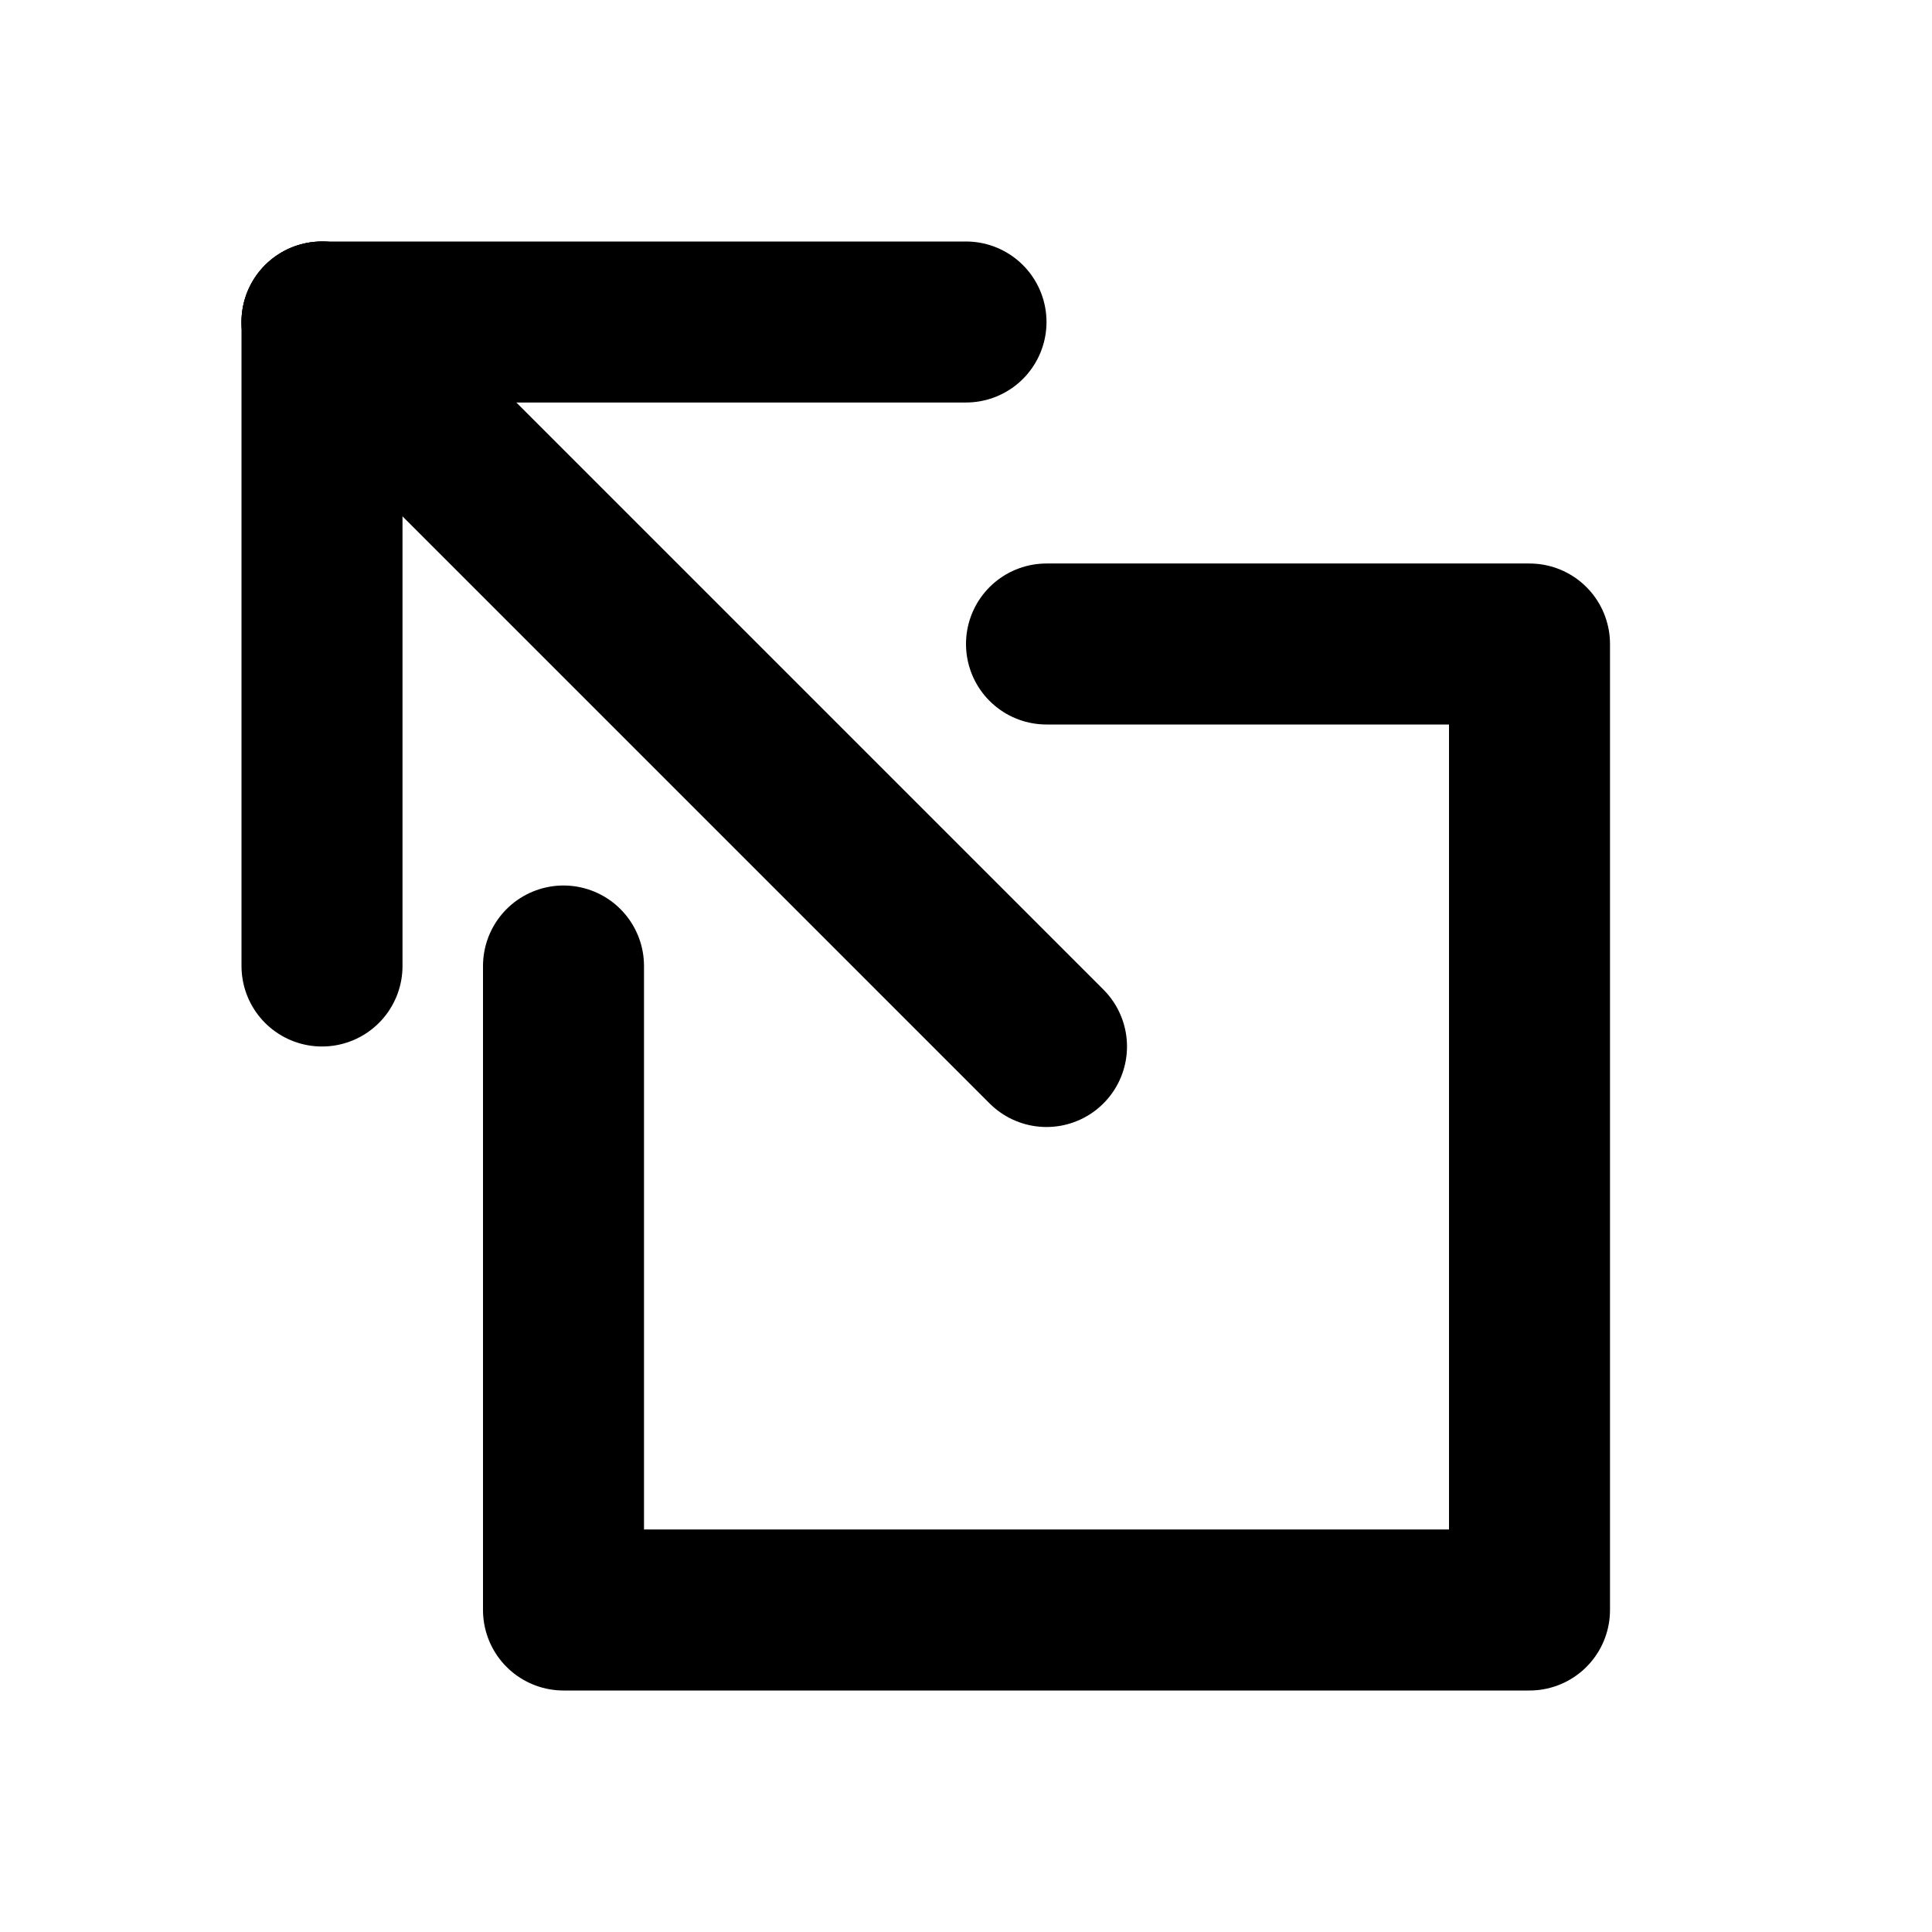
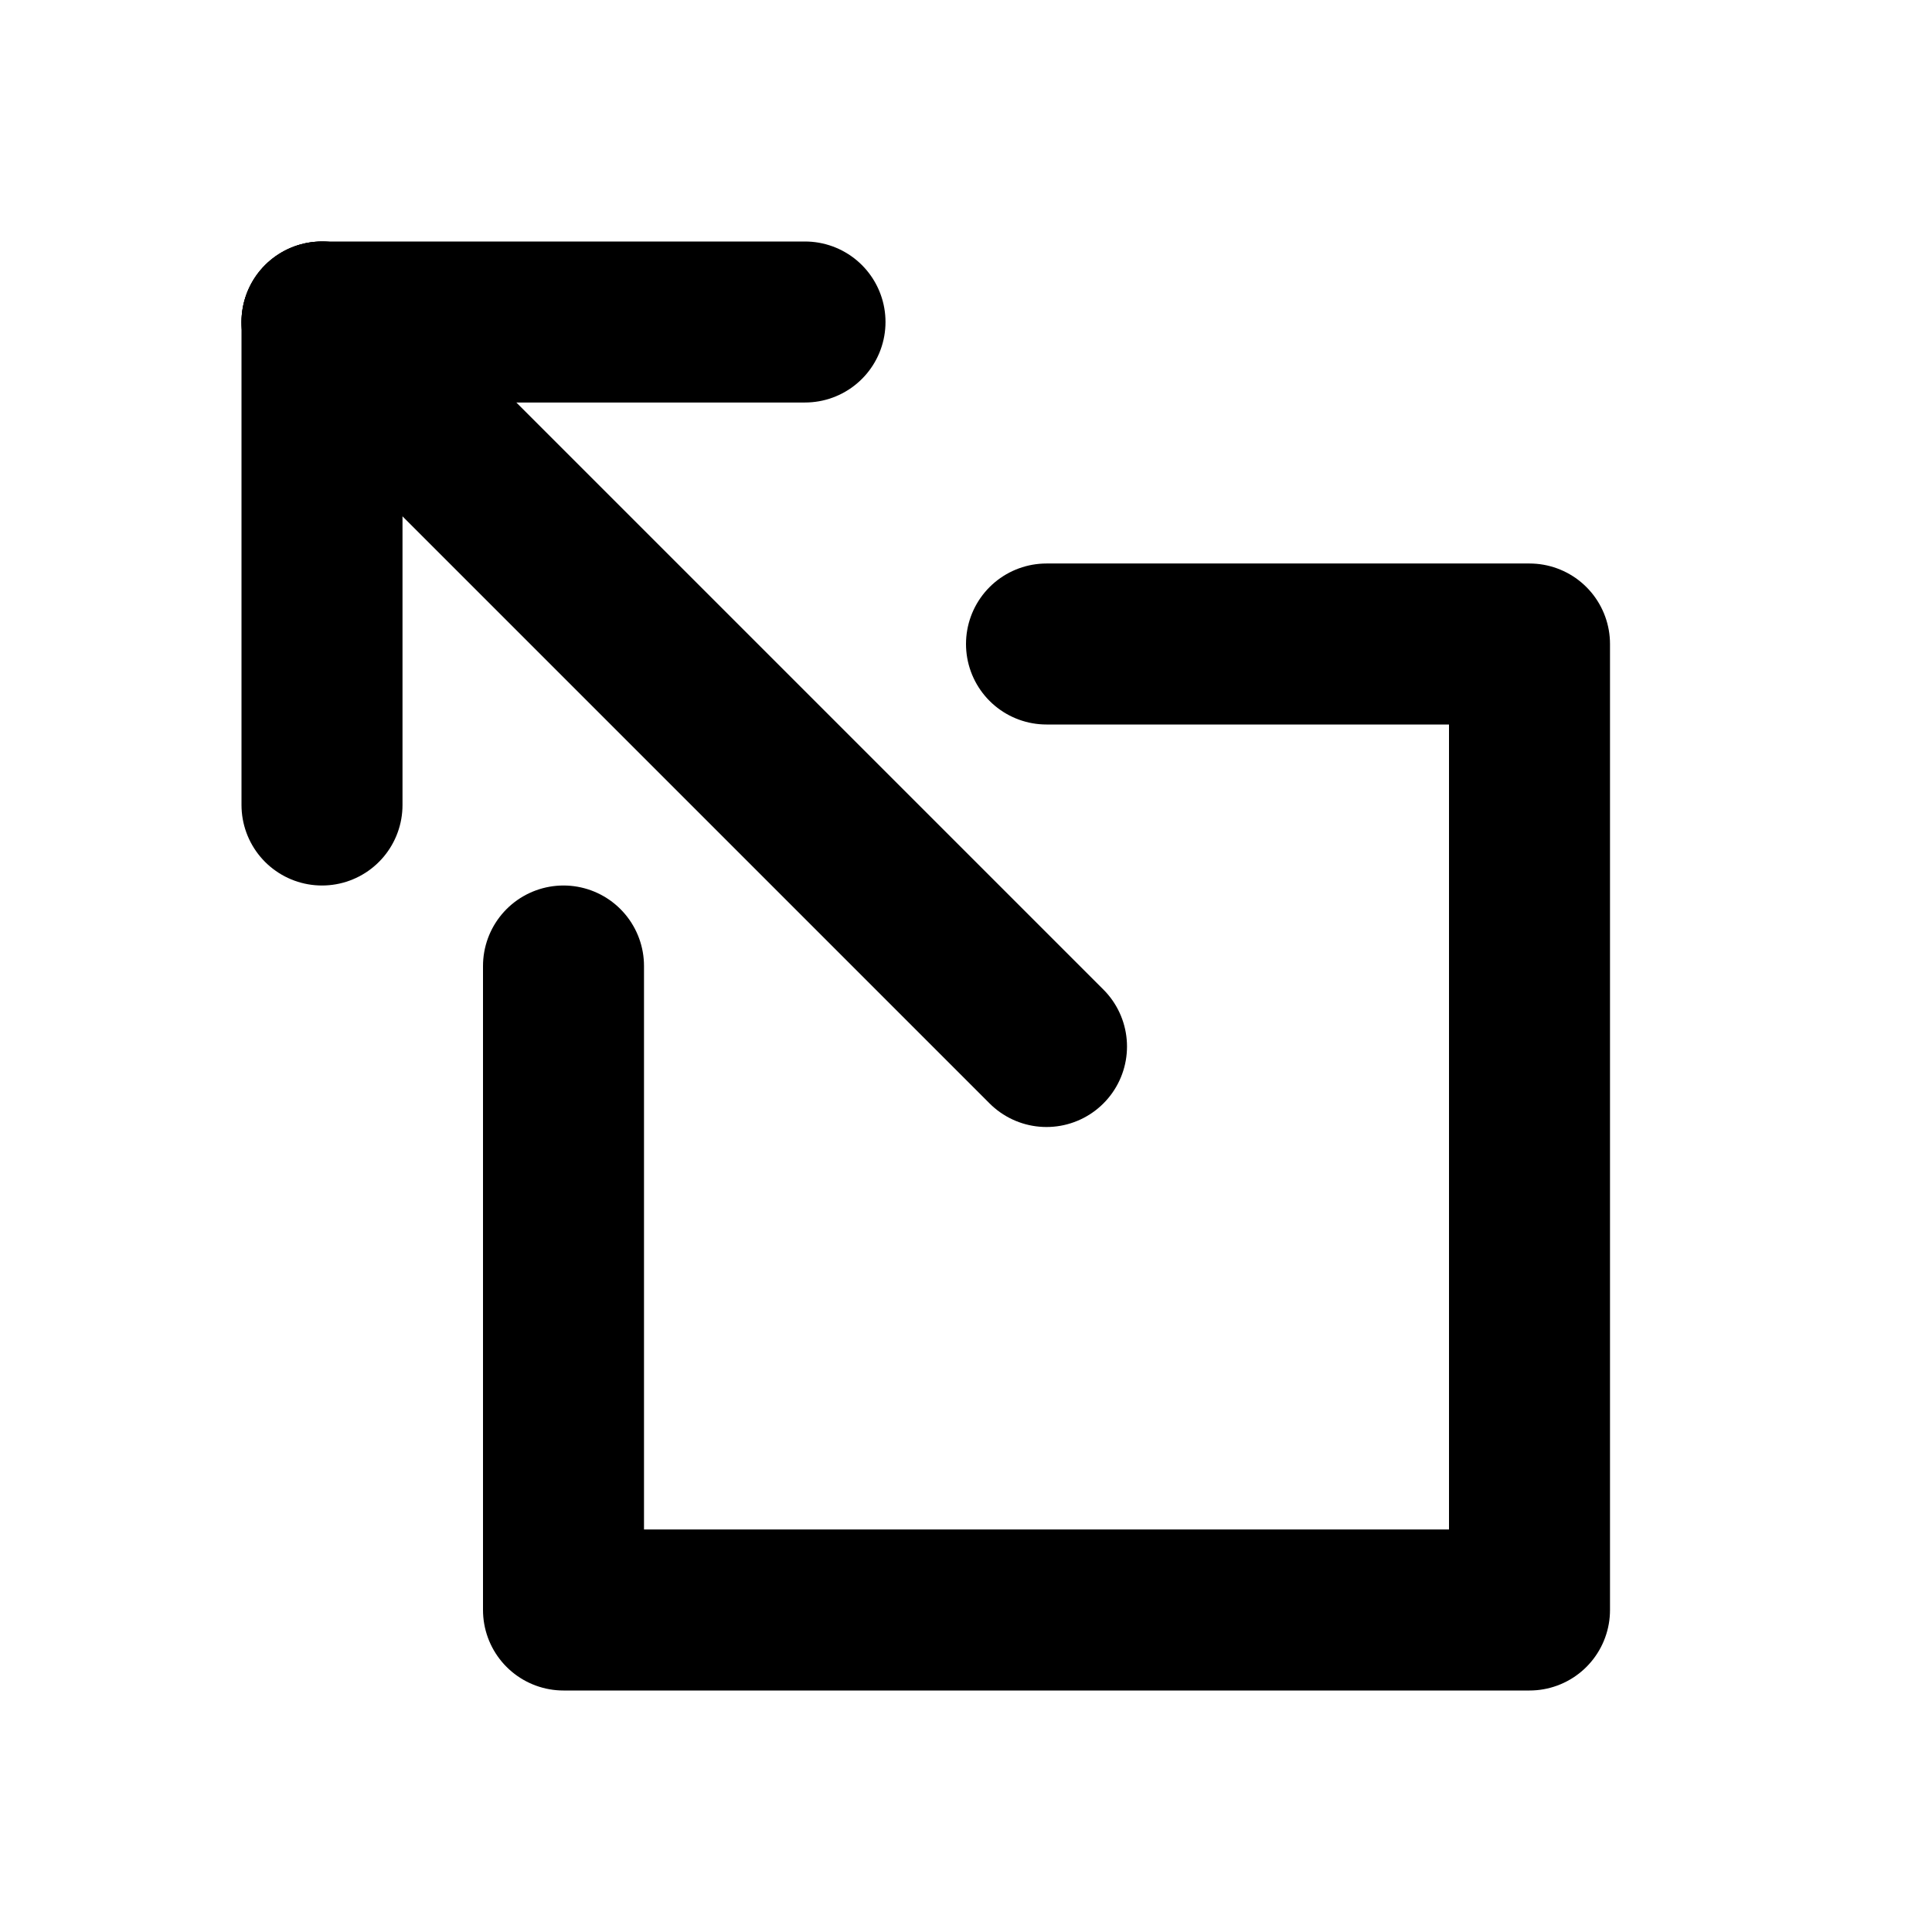
<svg xmlns="http://www.w3.org/2000/svg" width="24" height="24" viewBox="0 0 24 24">
-   <g fill="none" fill-rule="evenodd" stroke-linecap="round" stroke-linejoin="round">
-     <g stroke="#000" stroke-width="2" transform="translate(3.5 3.5)">
-       <line x1="9.5" x2=".5" y1="9.5" y2=".5" />
-       <line x1=".5" x2=".5" y1=".5" y2="8.5" />
-       <line x1=".5" x2="8.5" y1=".5" y2=".5" />
-     </g>
-     <polyline stroke="#000" stroke-width="2" points="13 8 19 8 19 20 7 20 7 12" />
+   <g fill="none" fill-rule="evenodd" stroke="#000" stroke-linecap="round" stroke-linejoin="round" stroke-width="2" transform="translate(3.5 3.5)">
+     <line x1="9.5" x2=".5" y1="9.5" y2=".5" />
+     <line x1=".5" x2=".5" y1=".5" y2="6.5" />
+     <line x1=".5" x2="6.5" y1=".5" y2=".5" />
+     <polyline points="9.5 4.5 15.5 4.5 15.5 16.5 3.5 16.5 3.5 8.5" />
  </g>
</svg>
